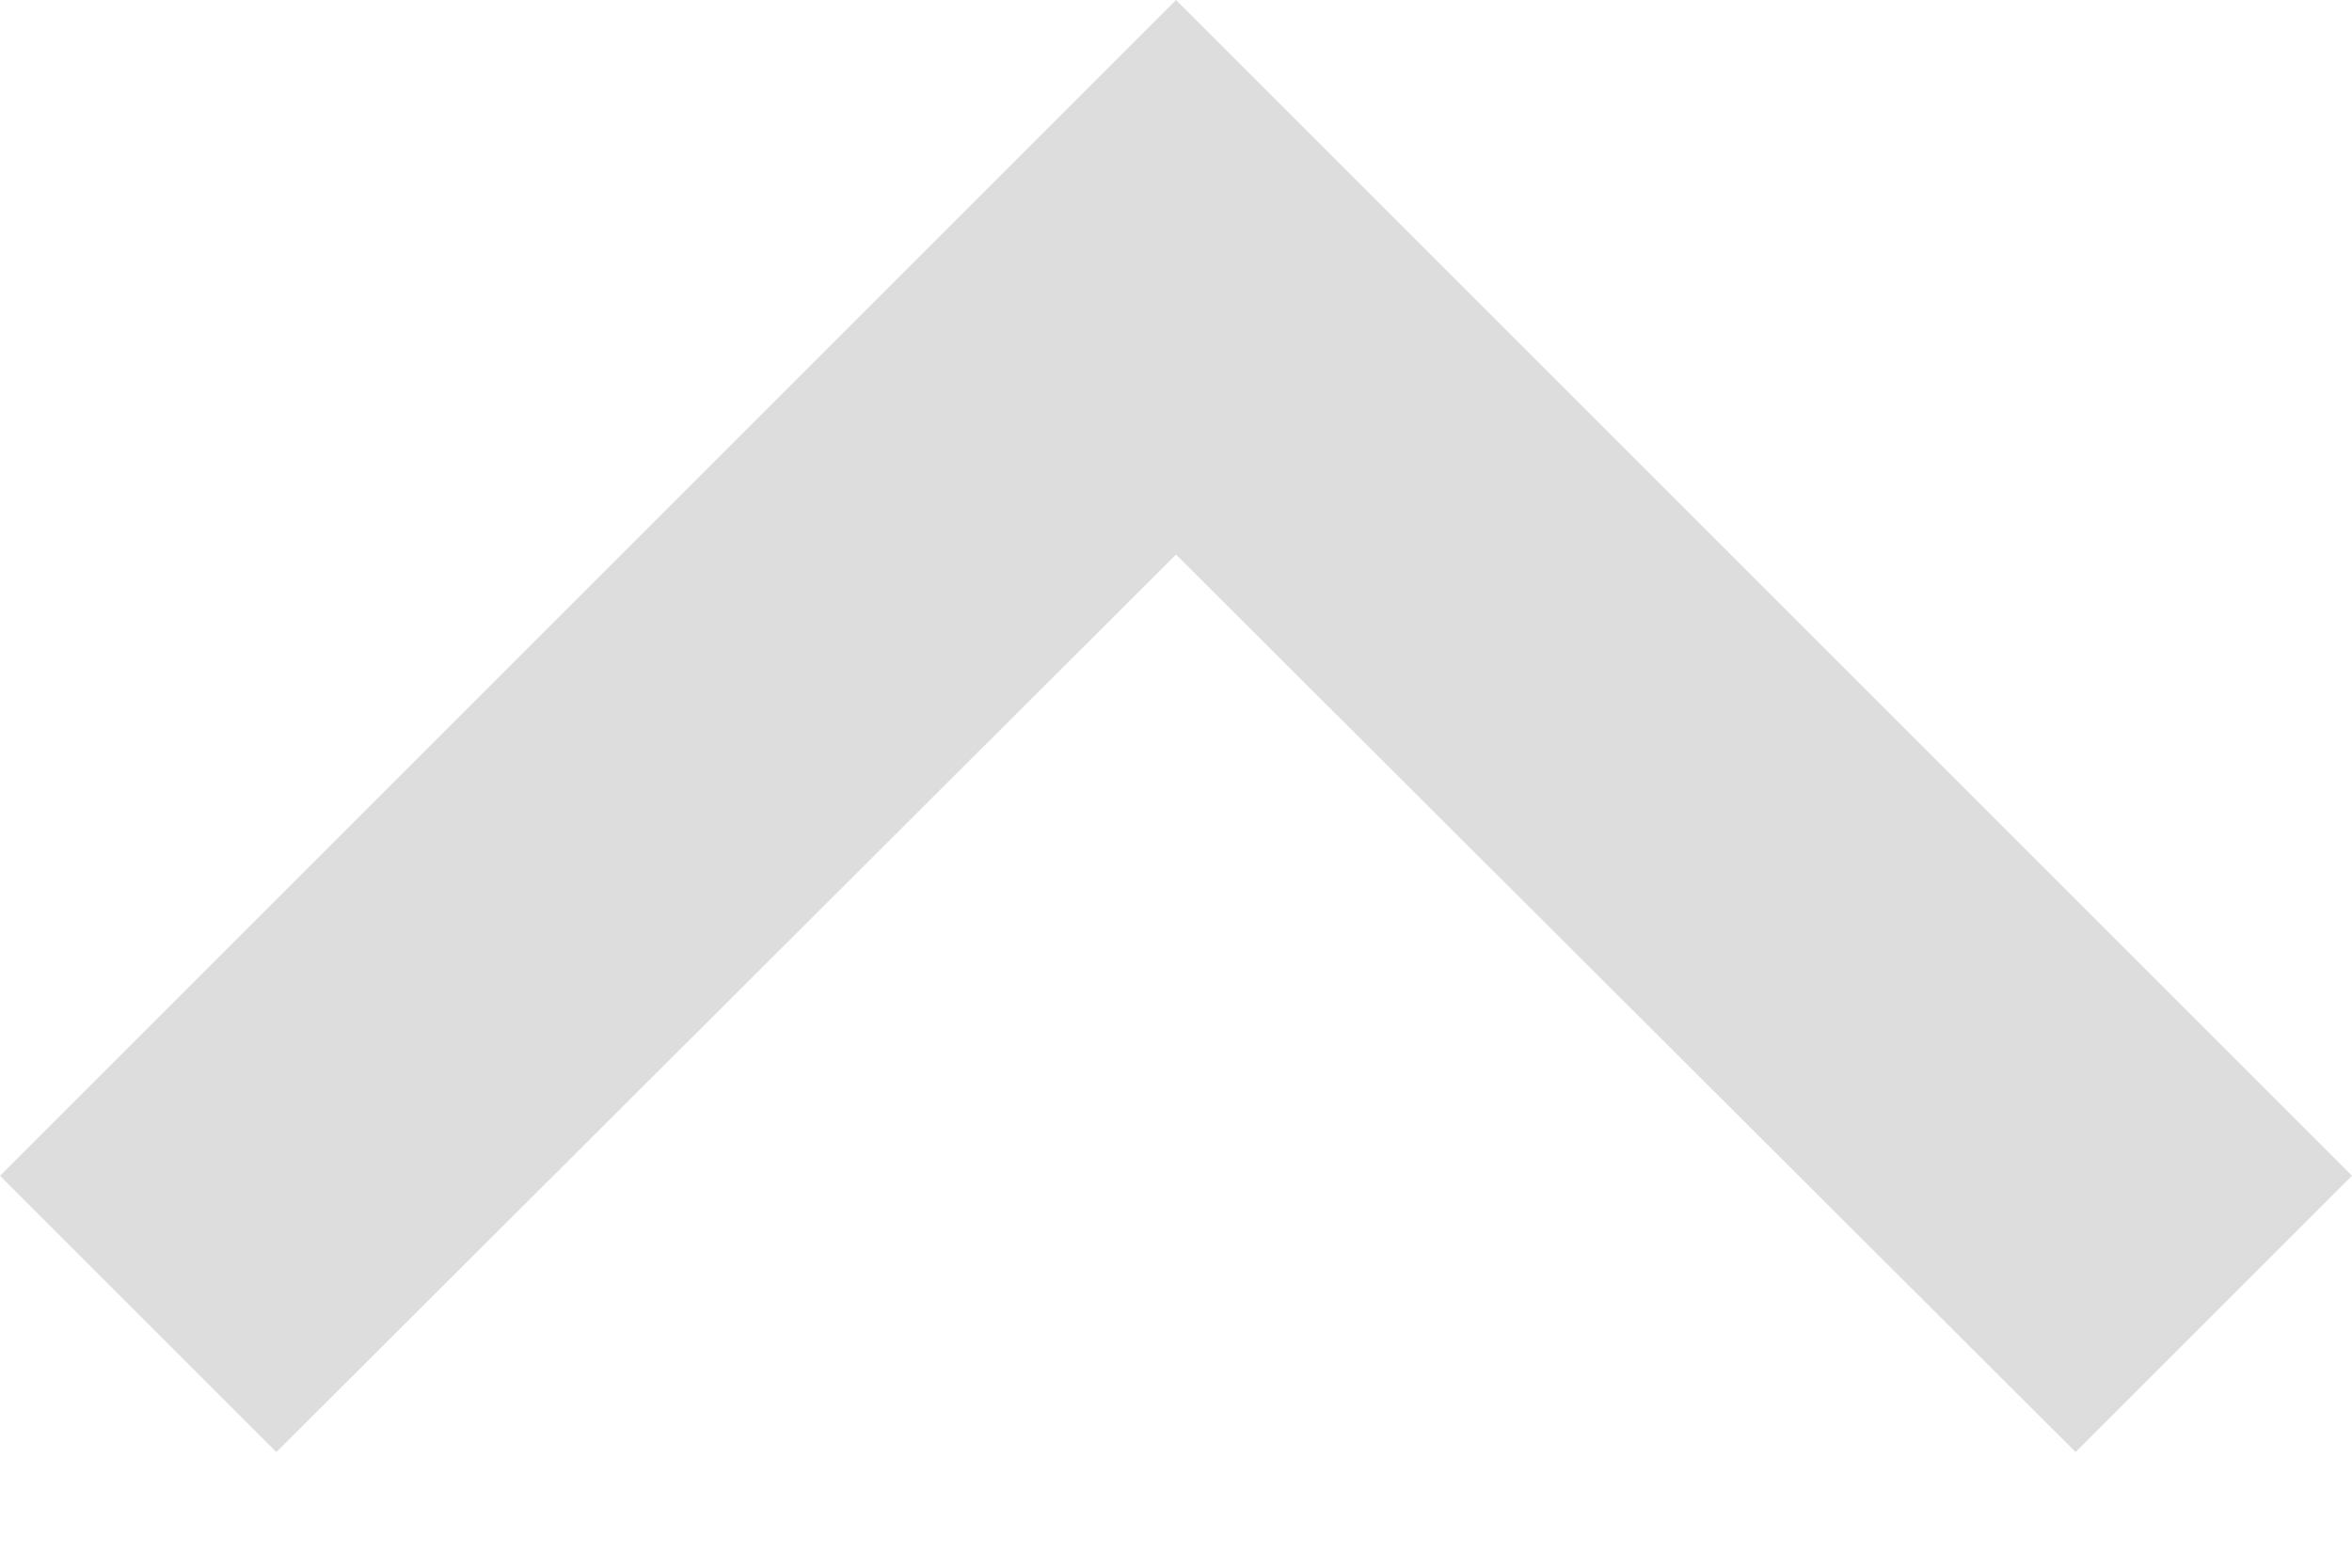
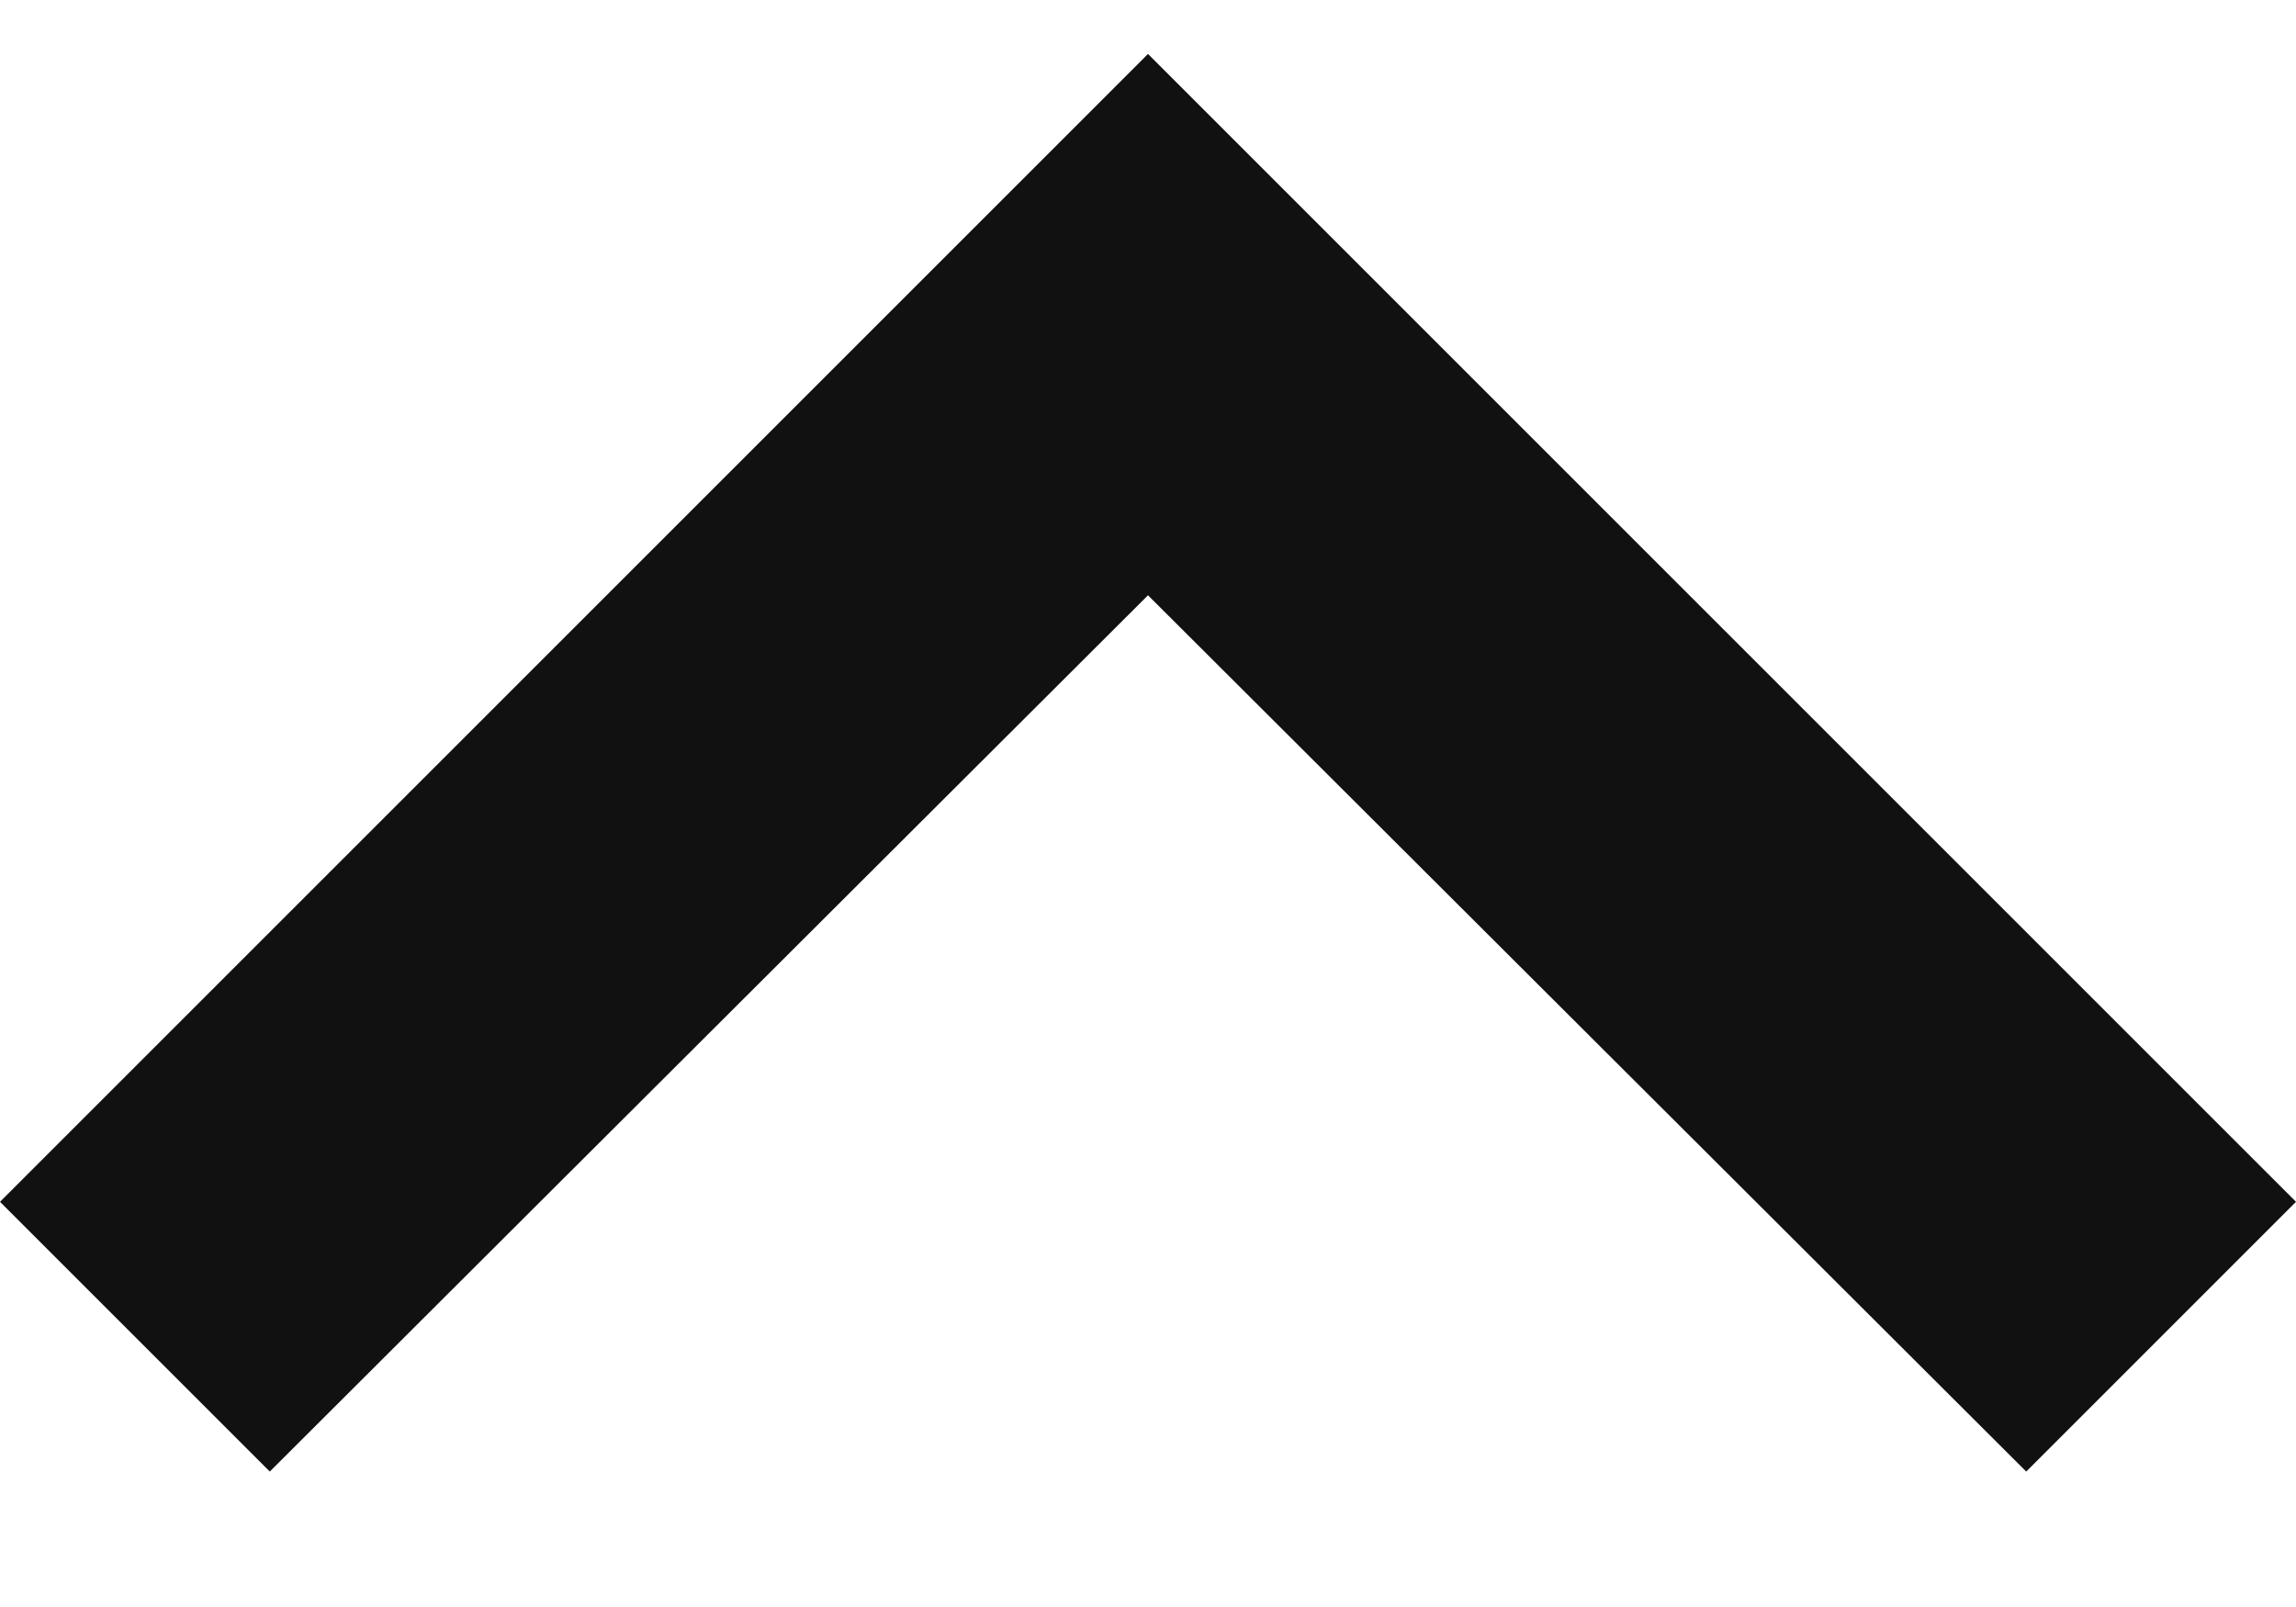
- <svg xmlns="http://www.w3.org/2000/svg" width="12" height="8" viewBox="0 0 12 8" fill="none">
-   <path d="M10.59 7.41L6 2.83L1.41 7.41L1.23266e-07 6L6 -8.82626e-05L12 6L10.59 7.41Z" fill="#DDDDDD" />
+ <svg xmlns="http://www.w3.org/2000/svg" width="10" height="7" viewBox="0 0 10 7" fill="none">
+   <path d="M8.825 6.41L5 2.593L1.175 6.41L3.4114e-07 5.235L5 0.235L10 5.235L8.825 6.41Z" fill="#111111" />
</svg>
